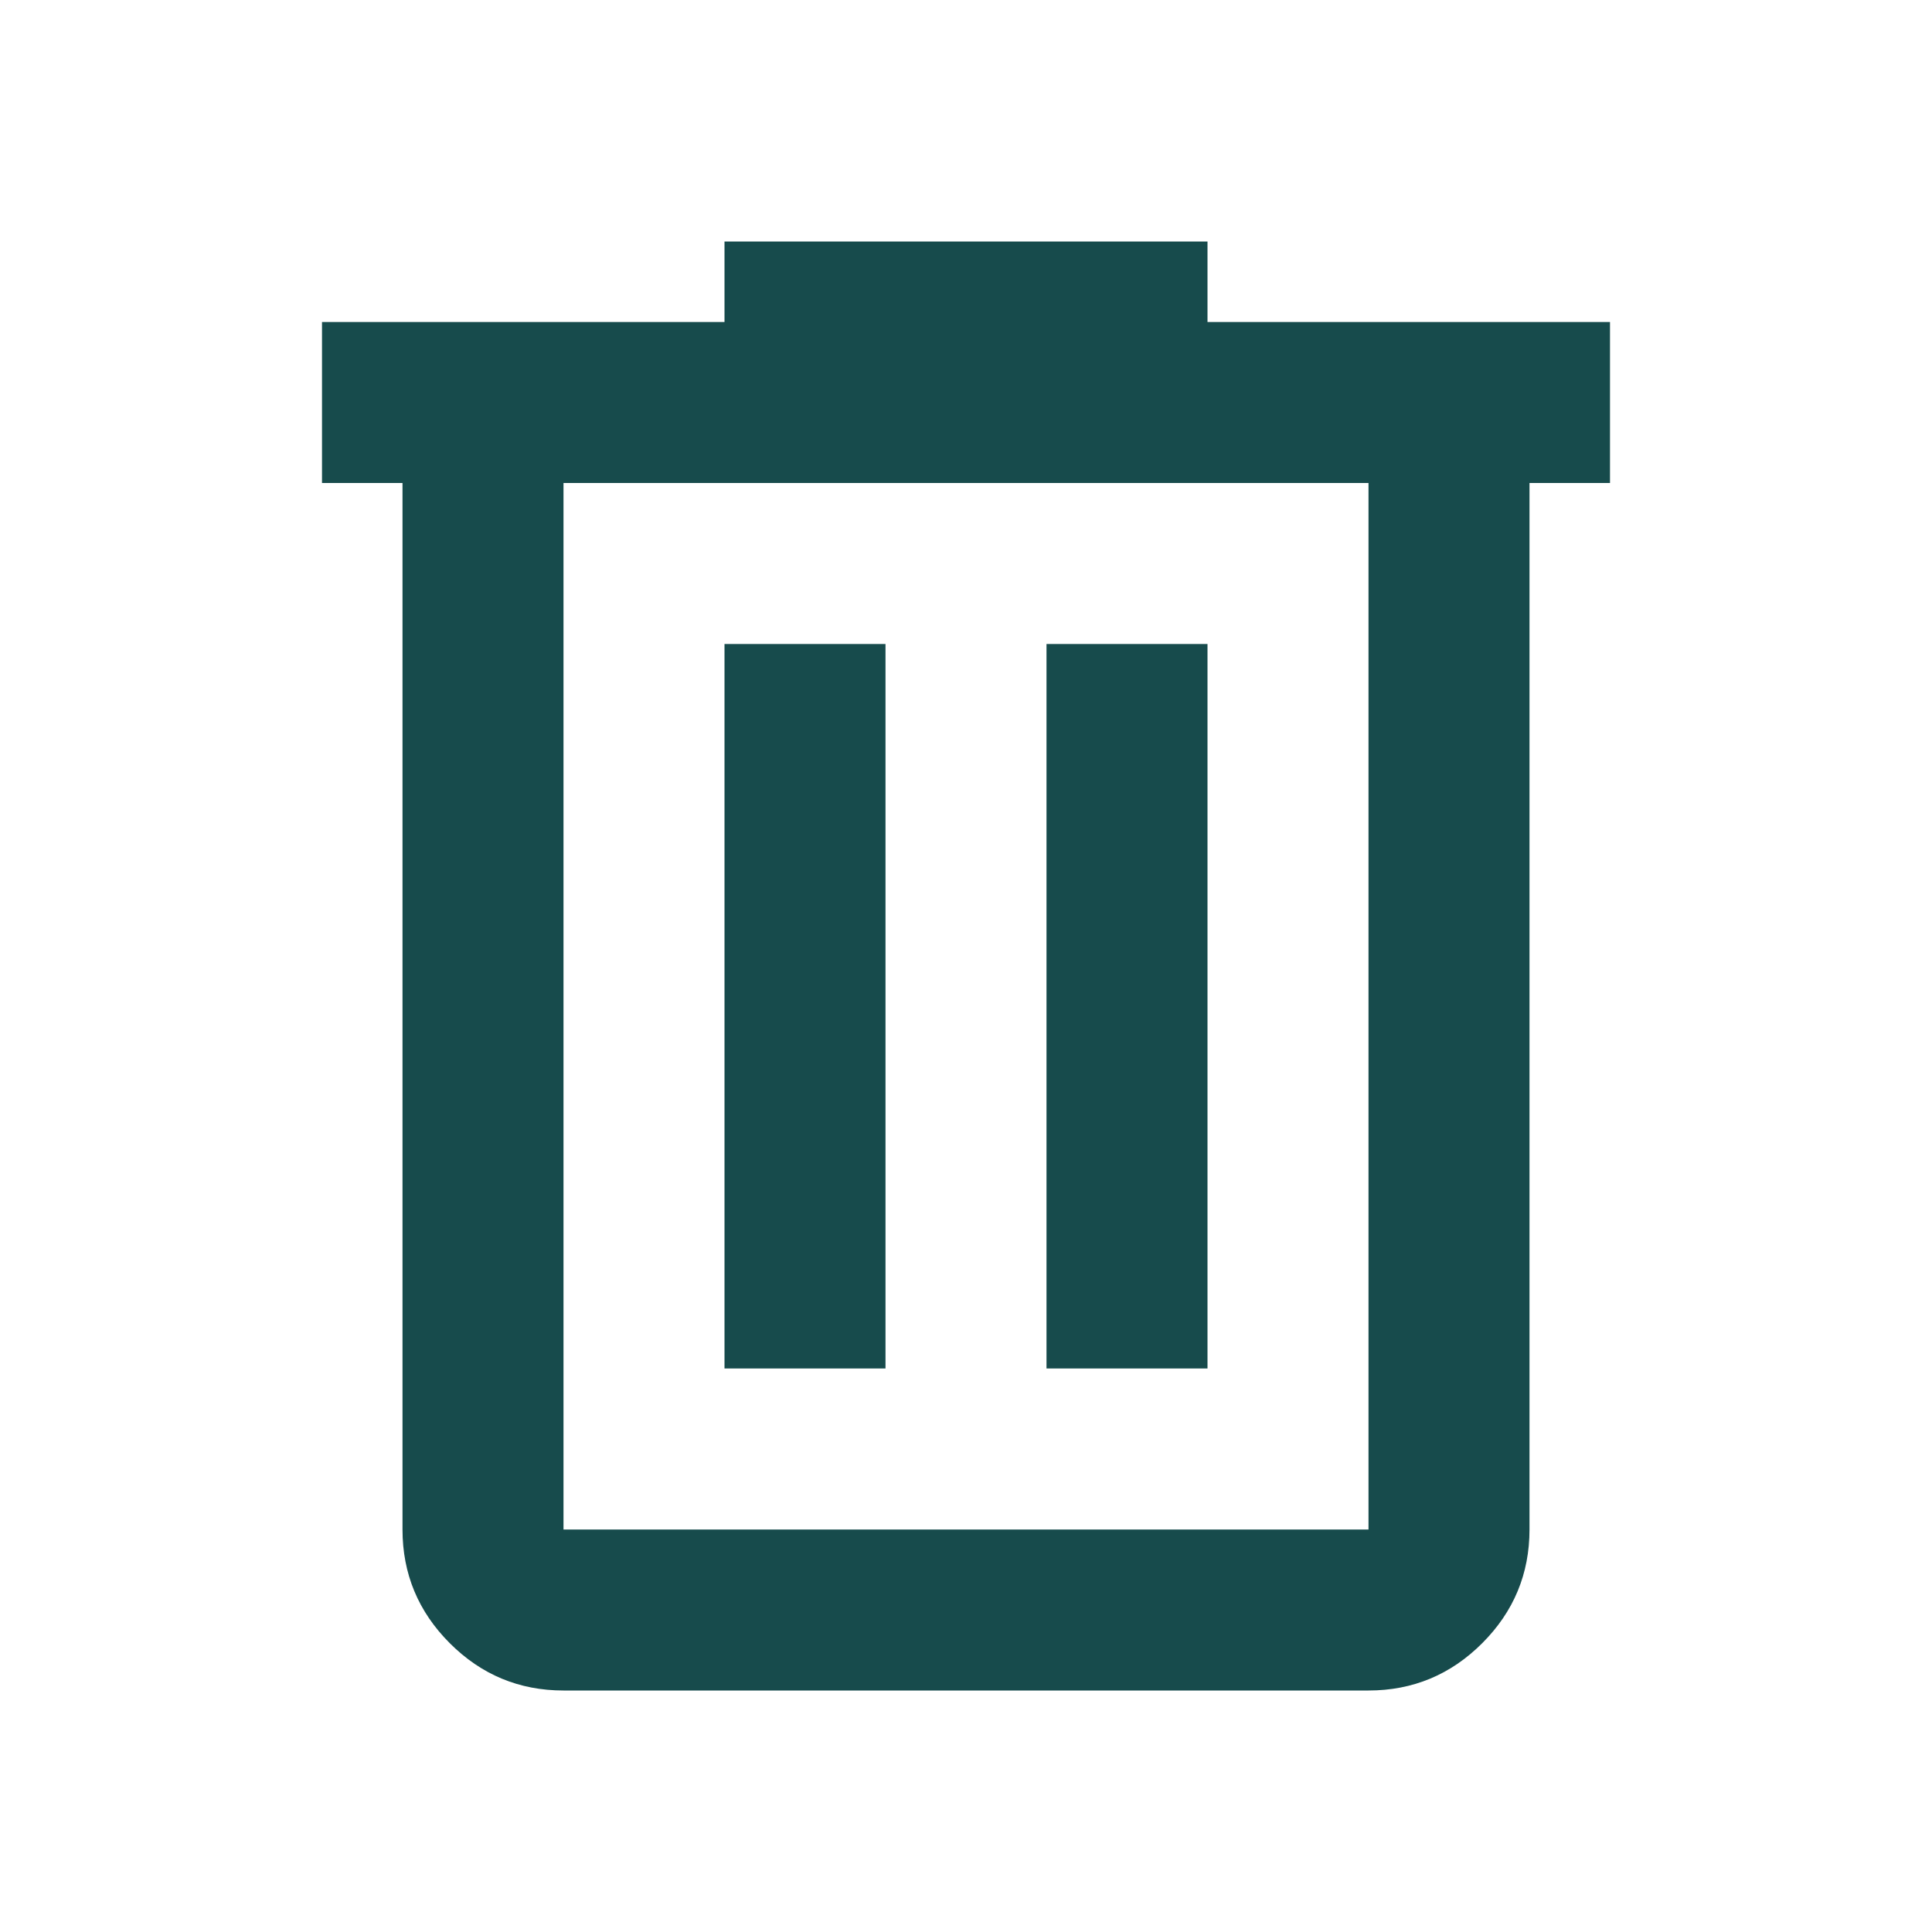
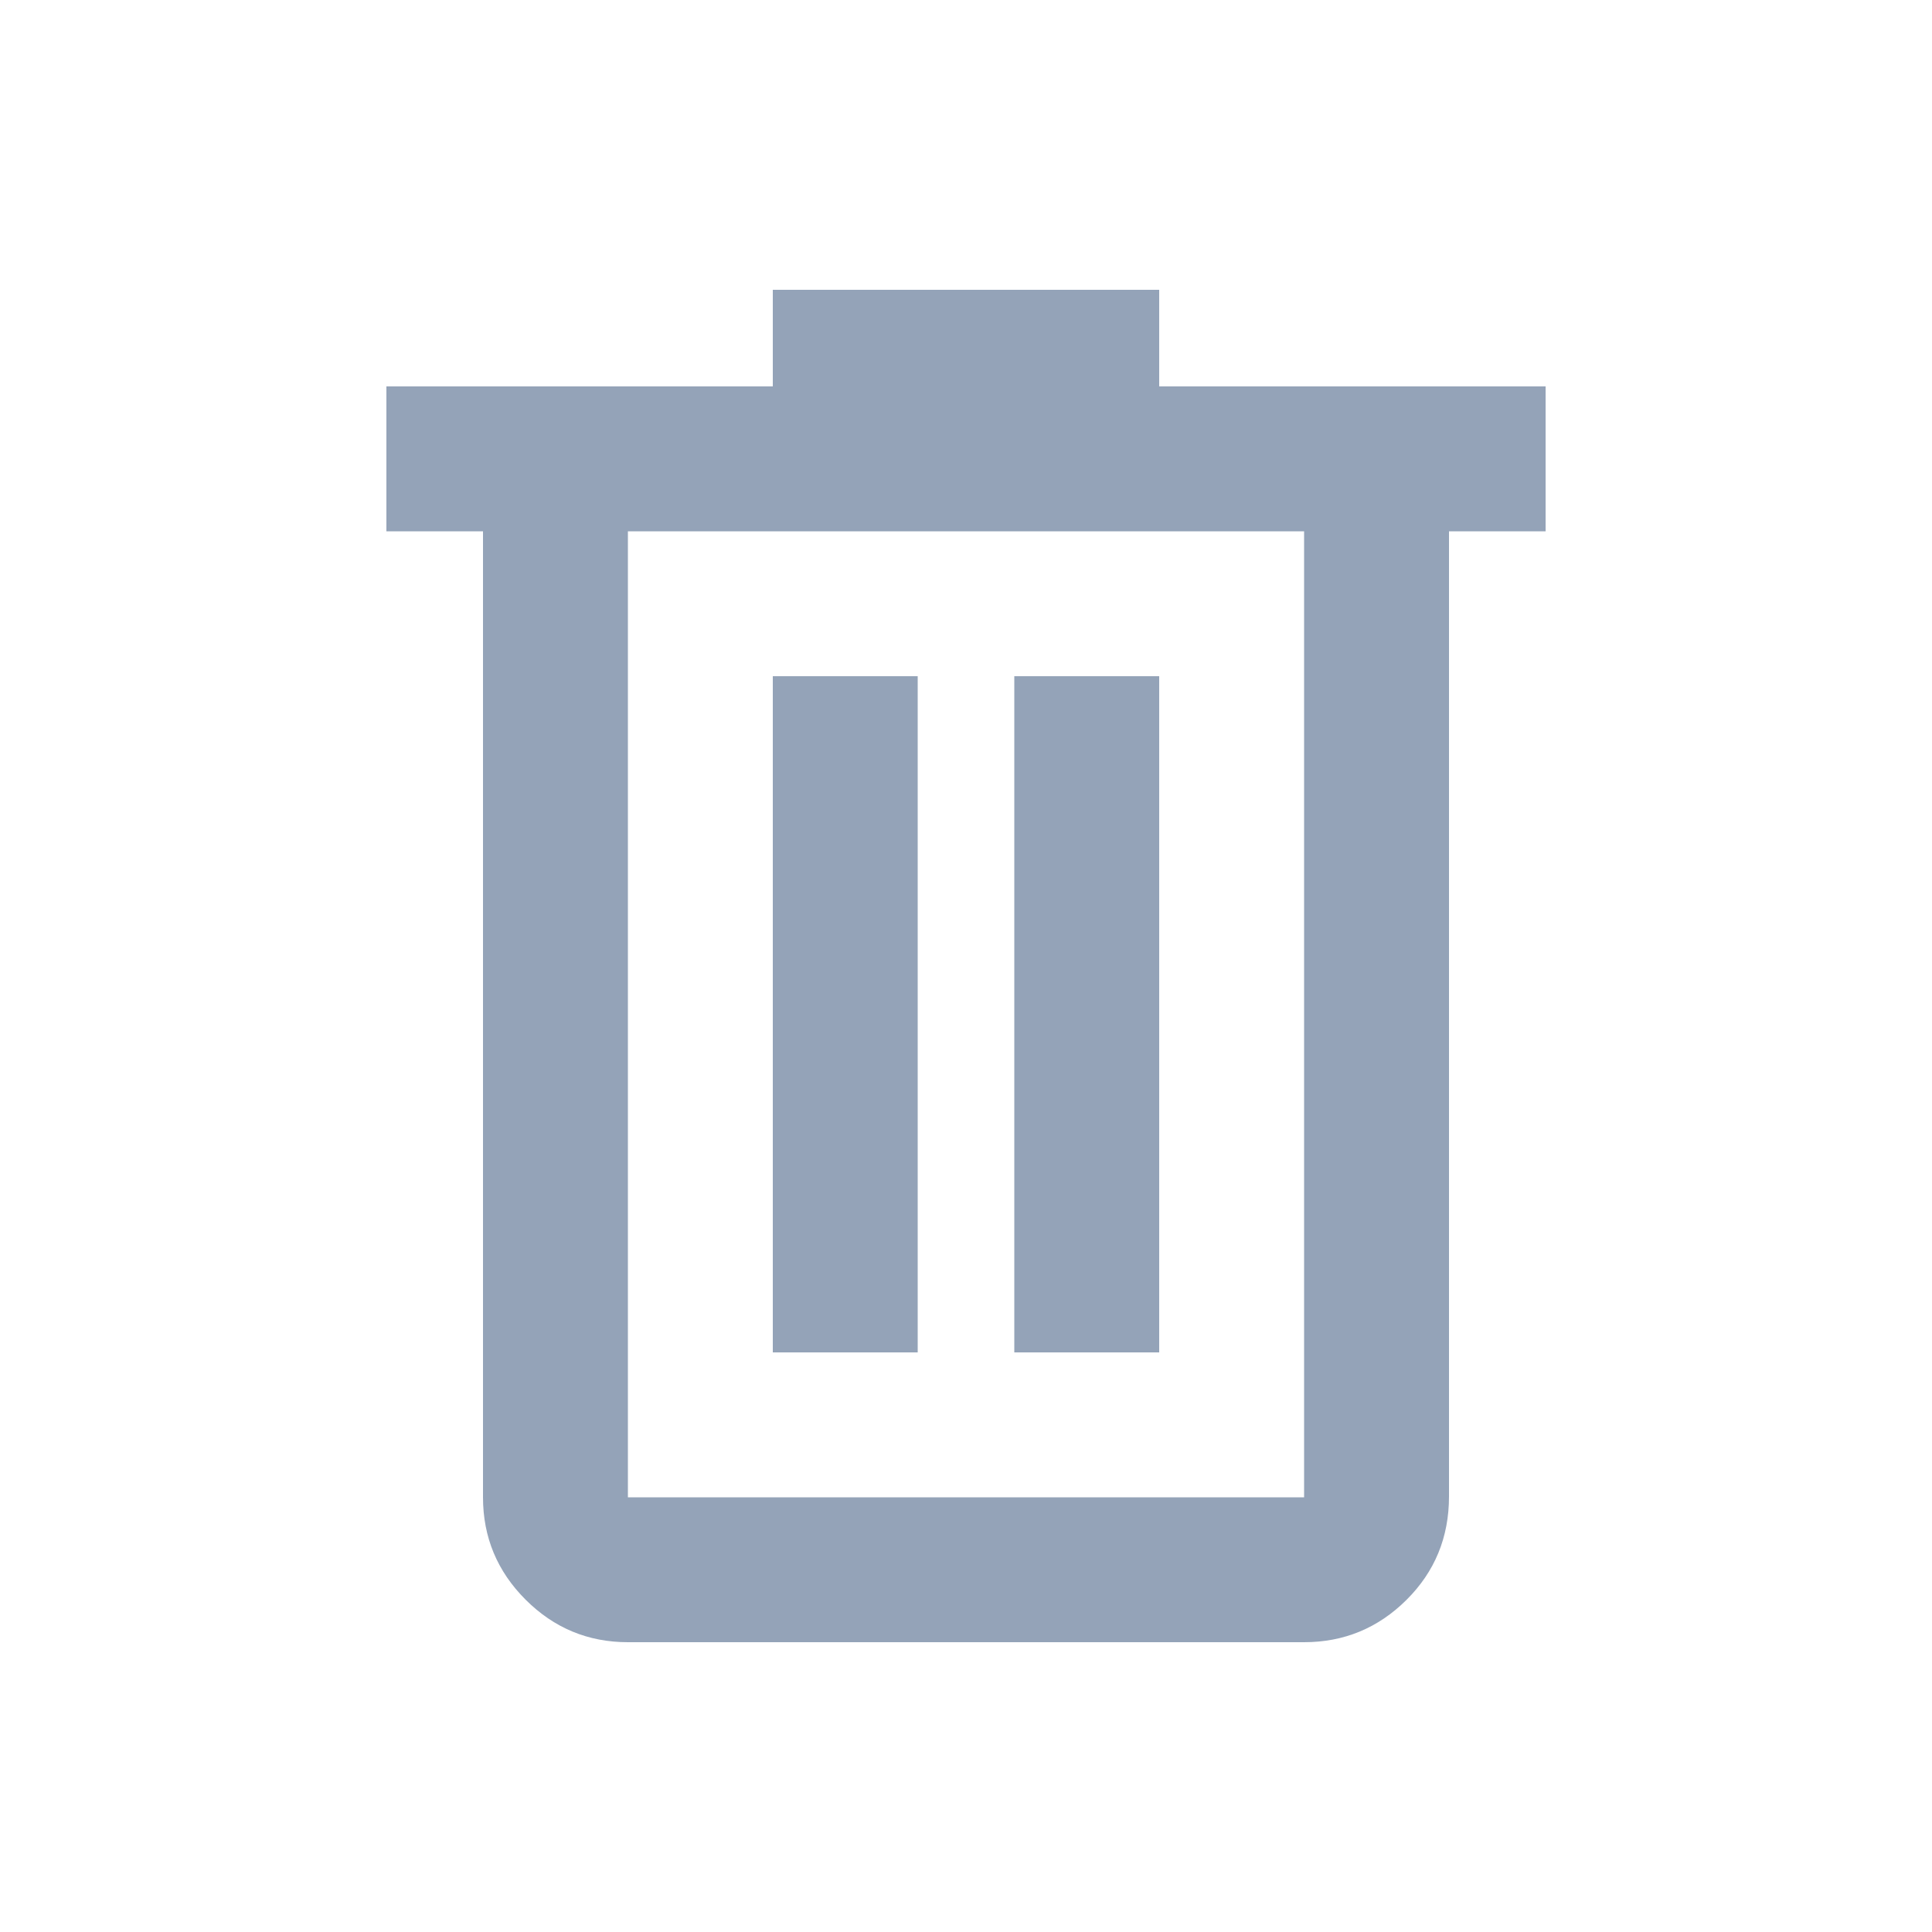
- <svg xmlns="http://www.w3.org/2000/svg" height="24px" viewBox="0 -960 960 960" width="24px" fill="#174B4C">
-   <path d="M280-120q-33 0-56.5-23.5T200-200v-520h-40v-80h200v-40h240v40h200v80h-40v520q0 33-23.5 56.5T680-120H280Zm400-600H280v520h400v-520ZM360-280h80v-360h-80v360Zm160 0h80v-360h-80v360ZM280-720v520-520Z" />
+ <svg xmlns="http://www.w3.org/2000/svg" height="20px" viewBox="0 -960 960 960" width="20px" fill="#94a3b8">
+   <path d="M312-144q-29.7 0-50.85-21.15Q240-186.3 240-216v-480h-48v-72h192v-48h192v48h192v72h-48v479.57Q720-186 698.85-165T648-144H312Zm336-552H312v480h336v-480ZM384-288h72v-336h-72v336Zm120 0h72v-336h-72v336ZM312-696v480-480Z" />
</svg>
